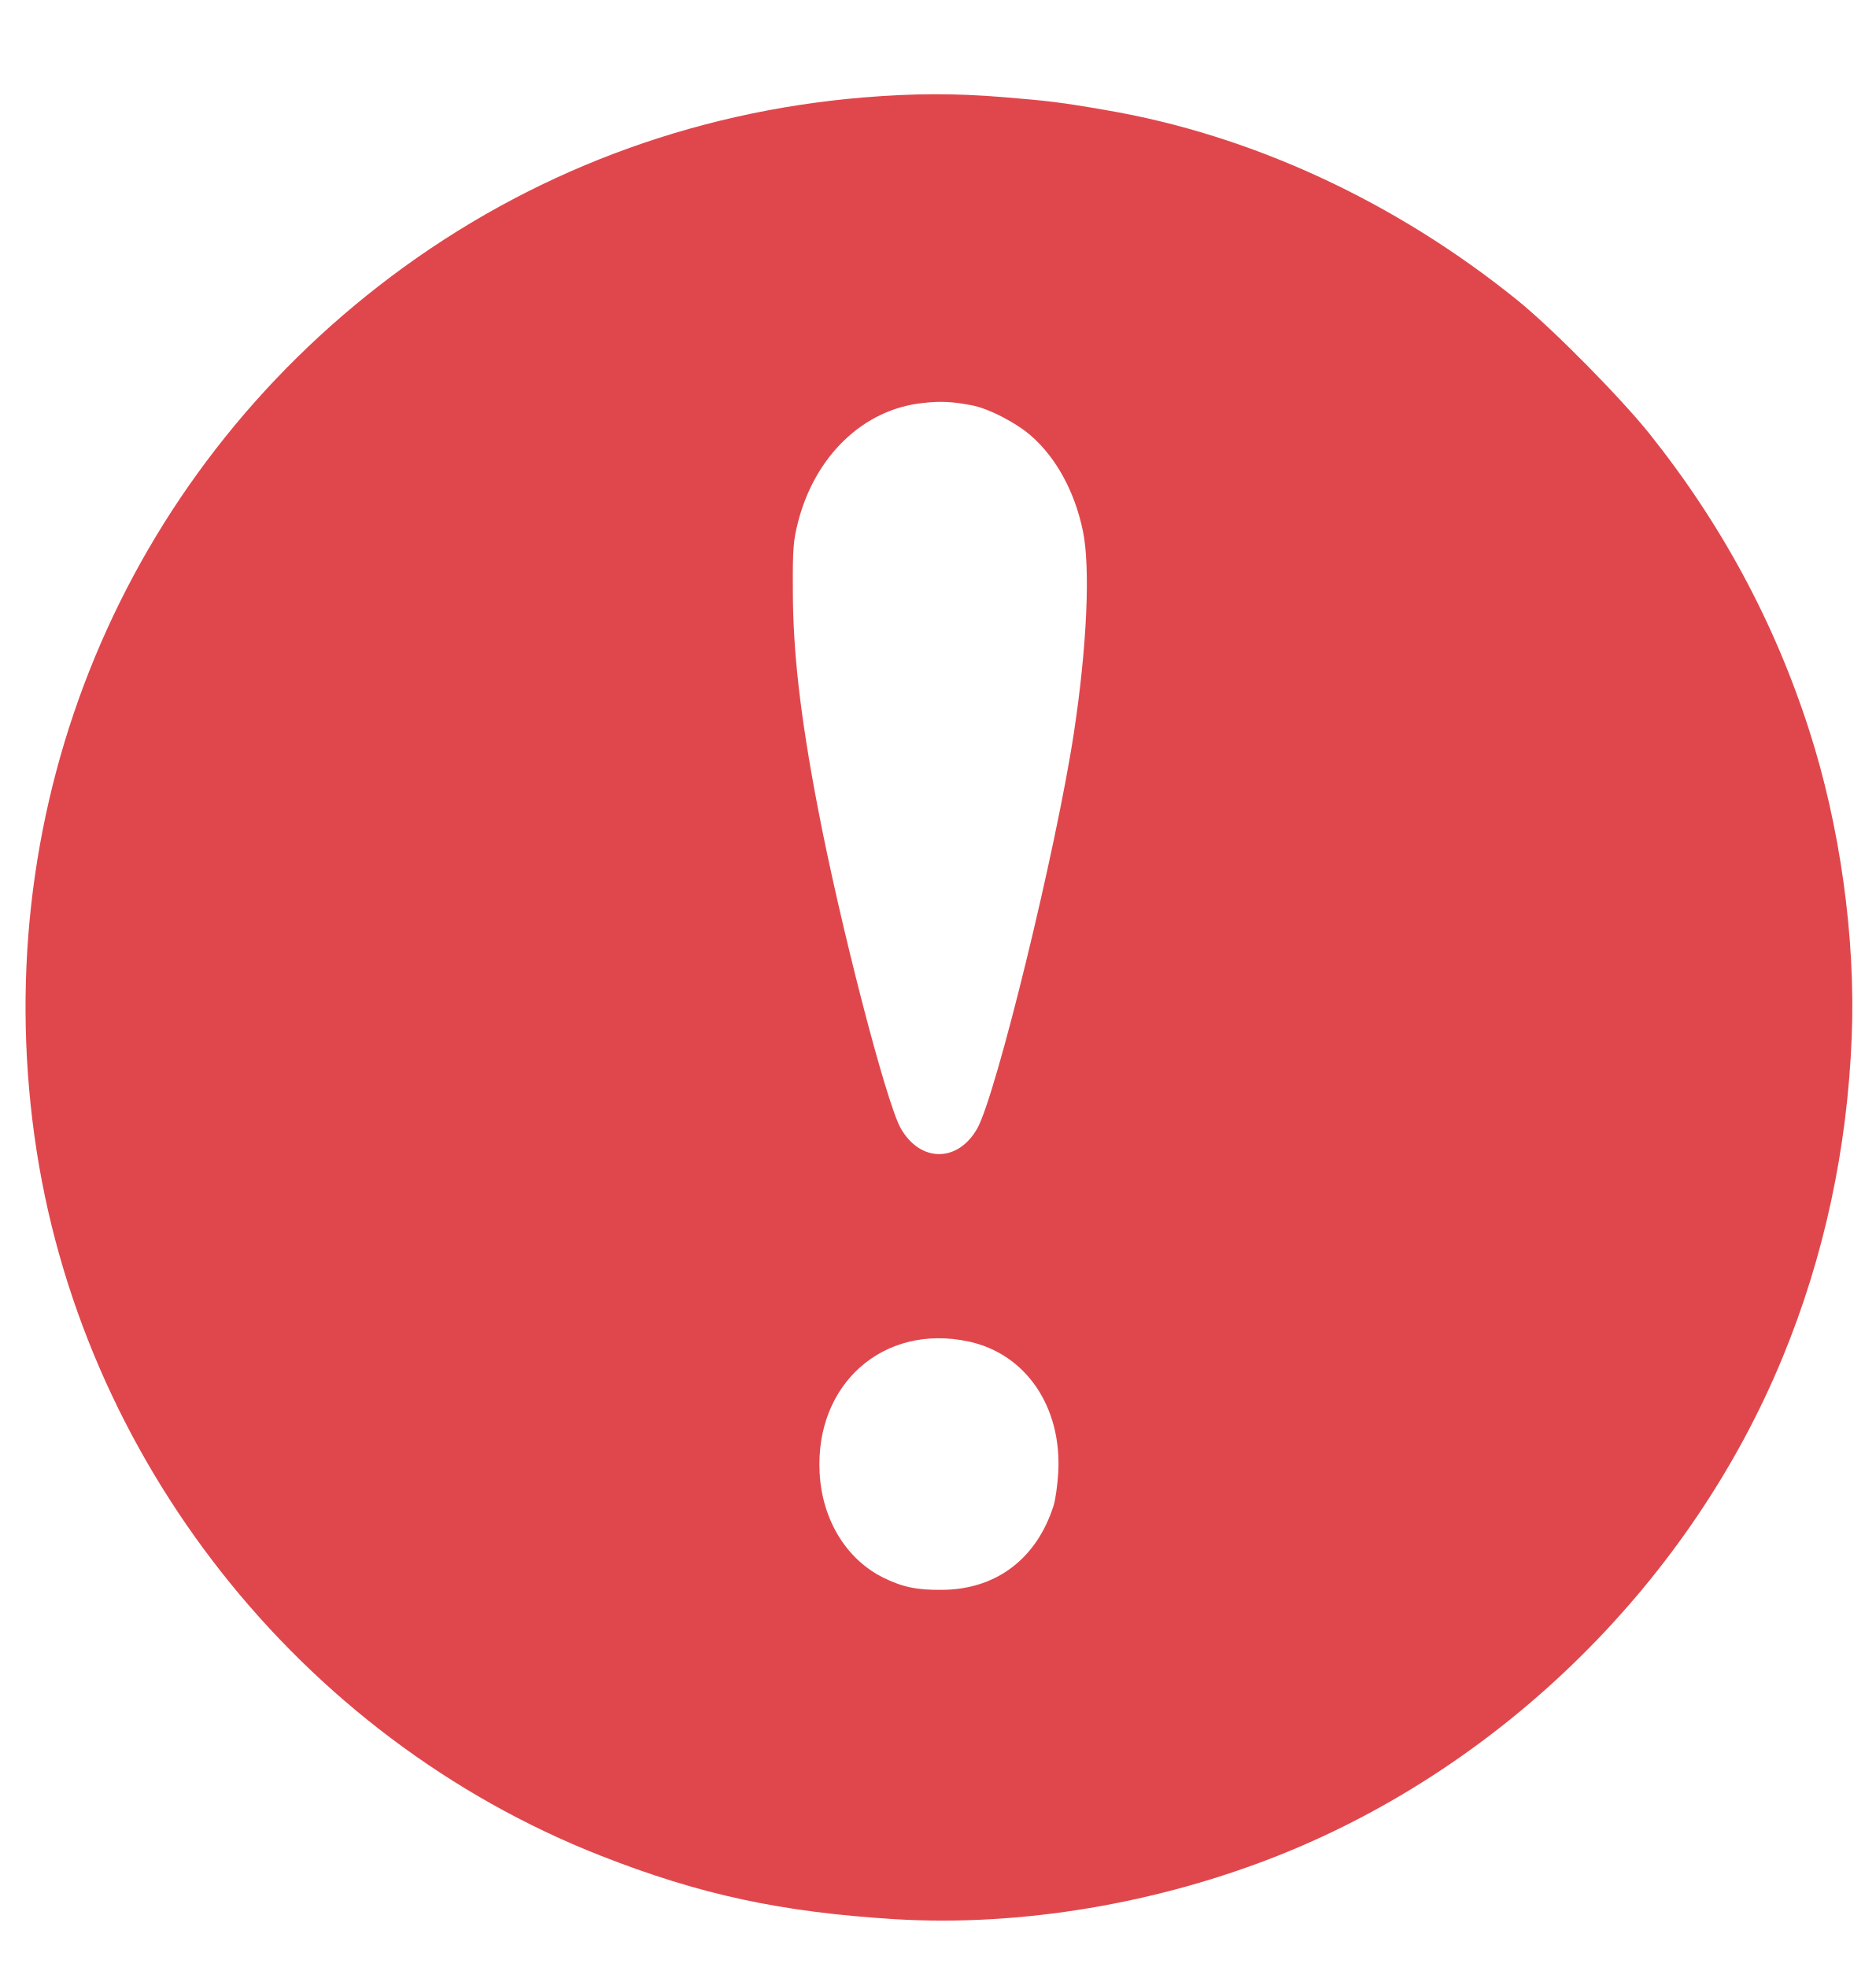
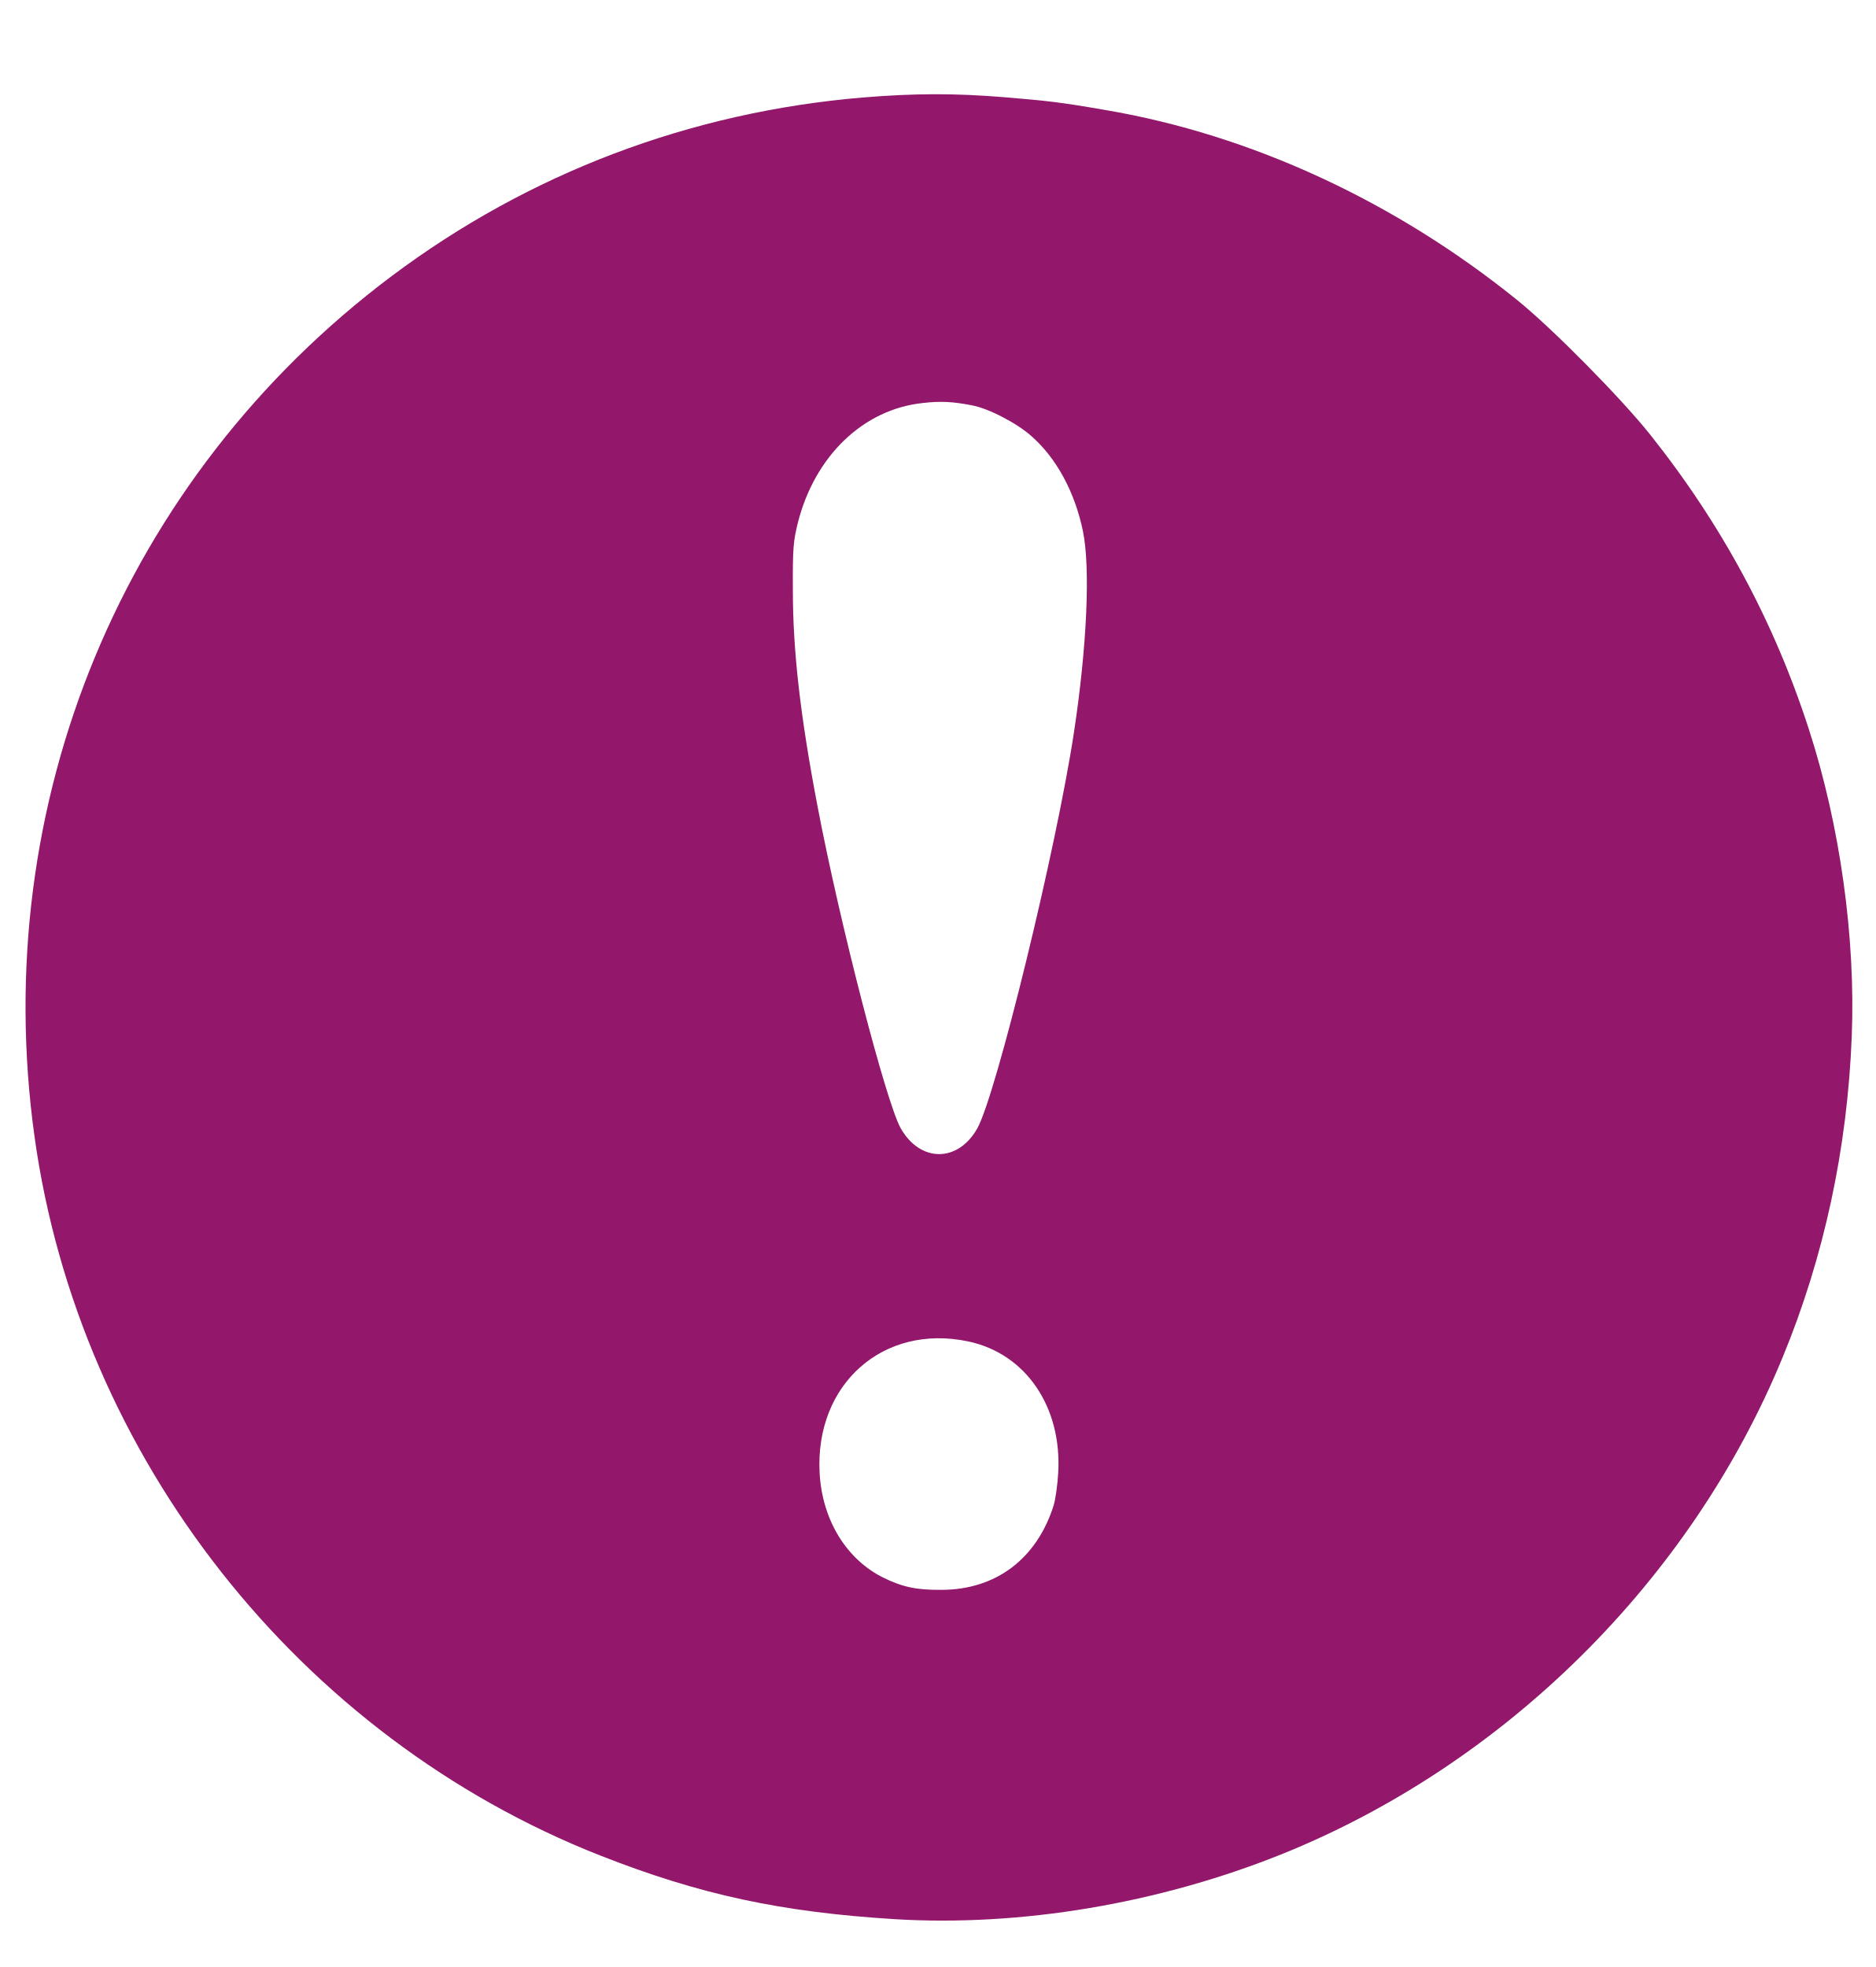
<svg xmlns="http://www.w3.org/2000/svg" version="1.0" width="820pt" height="860pt" viewBox="0 0 820 860" preserveAspectRatio="xMidYMid meet">
-   <g transform="translate(0,860) scale(0.1,-0.1)" fill="#E0474C" stroke="none">
+   <g transform="translate(0,860) scale(0.1,-0.1)" fill="#93186c" stroke="none">
    <path d="M3775 8174 c-757 -63 -1463 -331 -2064 -782 -1172 -880 -1763 -2303 -1560 -3762 195 -1402 1157 -2625 2474 -3143 435 -171 788 -247 1288 -278 550 -33 1150 68 1687 283 978 393 1792 1199 2193 2174 181 439 283 913 302 1404 17 429 -51 920 -187 1340 -152 471 -382 898 -696 1292 -127 159 -424 460 -577 584 -535 433 -1166 725 -1803 833 -196 34 -250 40 -442 56 -218 18 -395 17 -615 -1z m473 -1346 c72 -13 196 -77 260 -134 110 -96 191 -246 226 -416 33 -160 18 -502 -39 -879 -77 -509 -340 -1585 -423 -1733 -85 -150 -250 -149 -335 2 -64 115 -265 891 -363 1406 -75 393 -108 678 -108 946 -1 182 2 215 22 295 74 292 287 496 546 523 77 9 132 6 214 -10z m-15 -4093 c251 -53 410 -286 393 -575 -3 -52 -12 -116 -20 -142 -74 -234 -253 -369 -491 -369 -108 -1 -169 12 -253 53 -162 80 -268 253 -279 458 -21 389 279 654 650 575z" />
  </g>
</svg>
